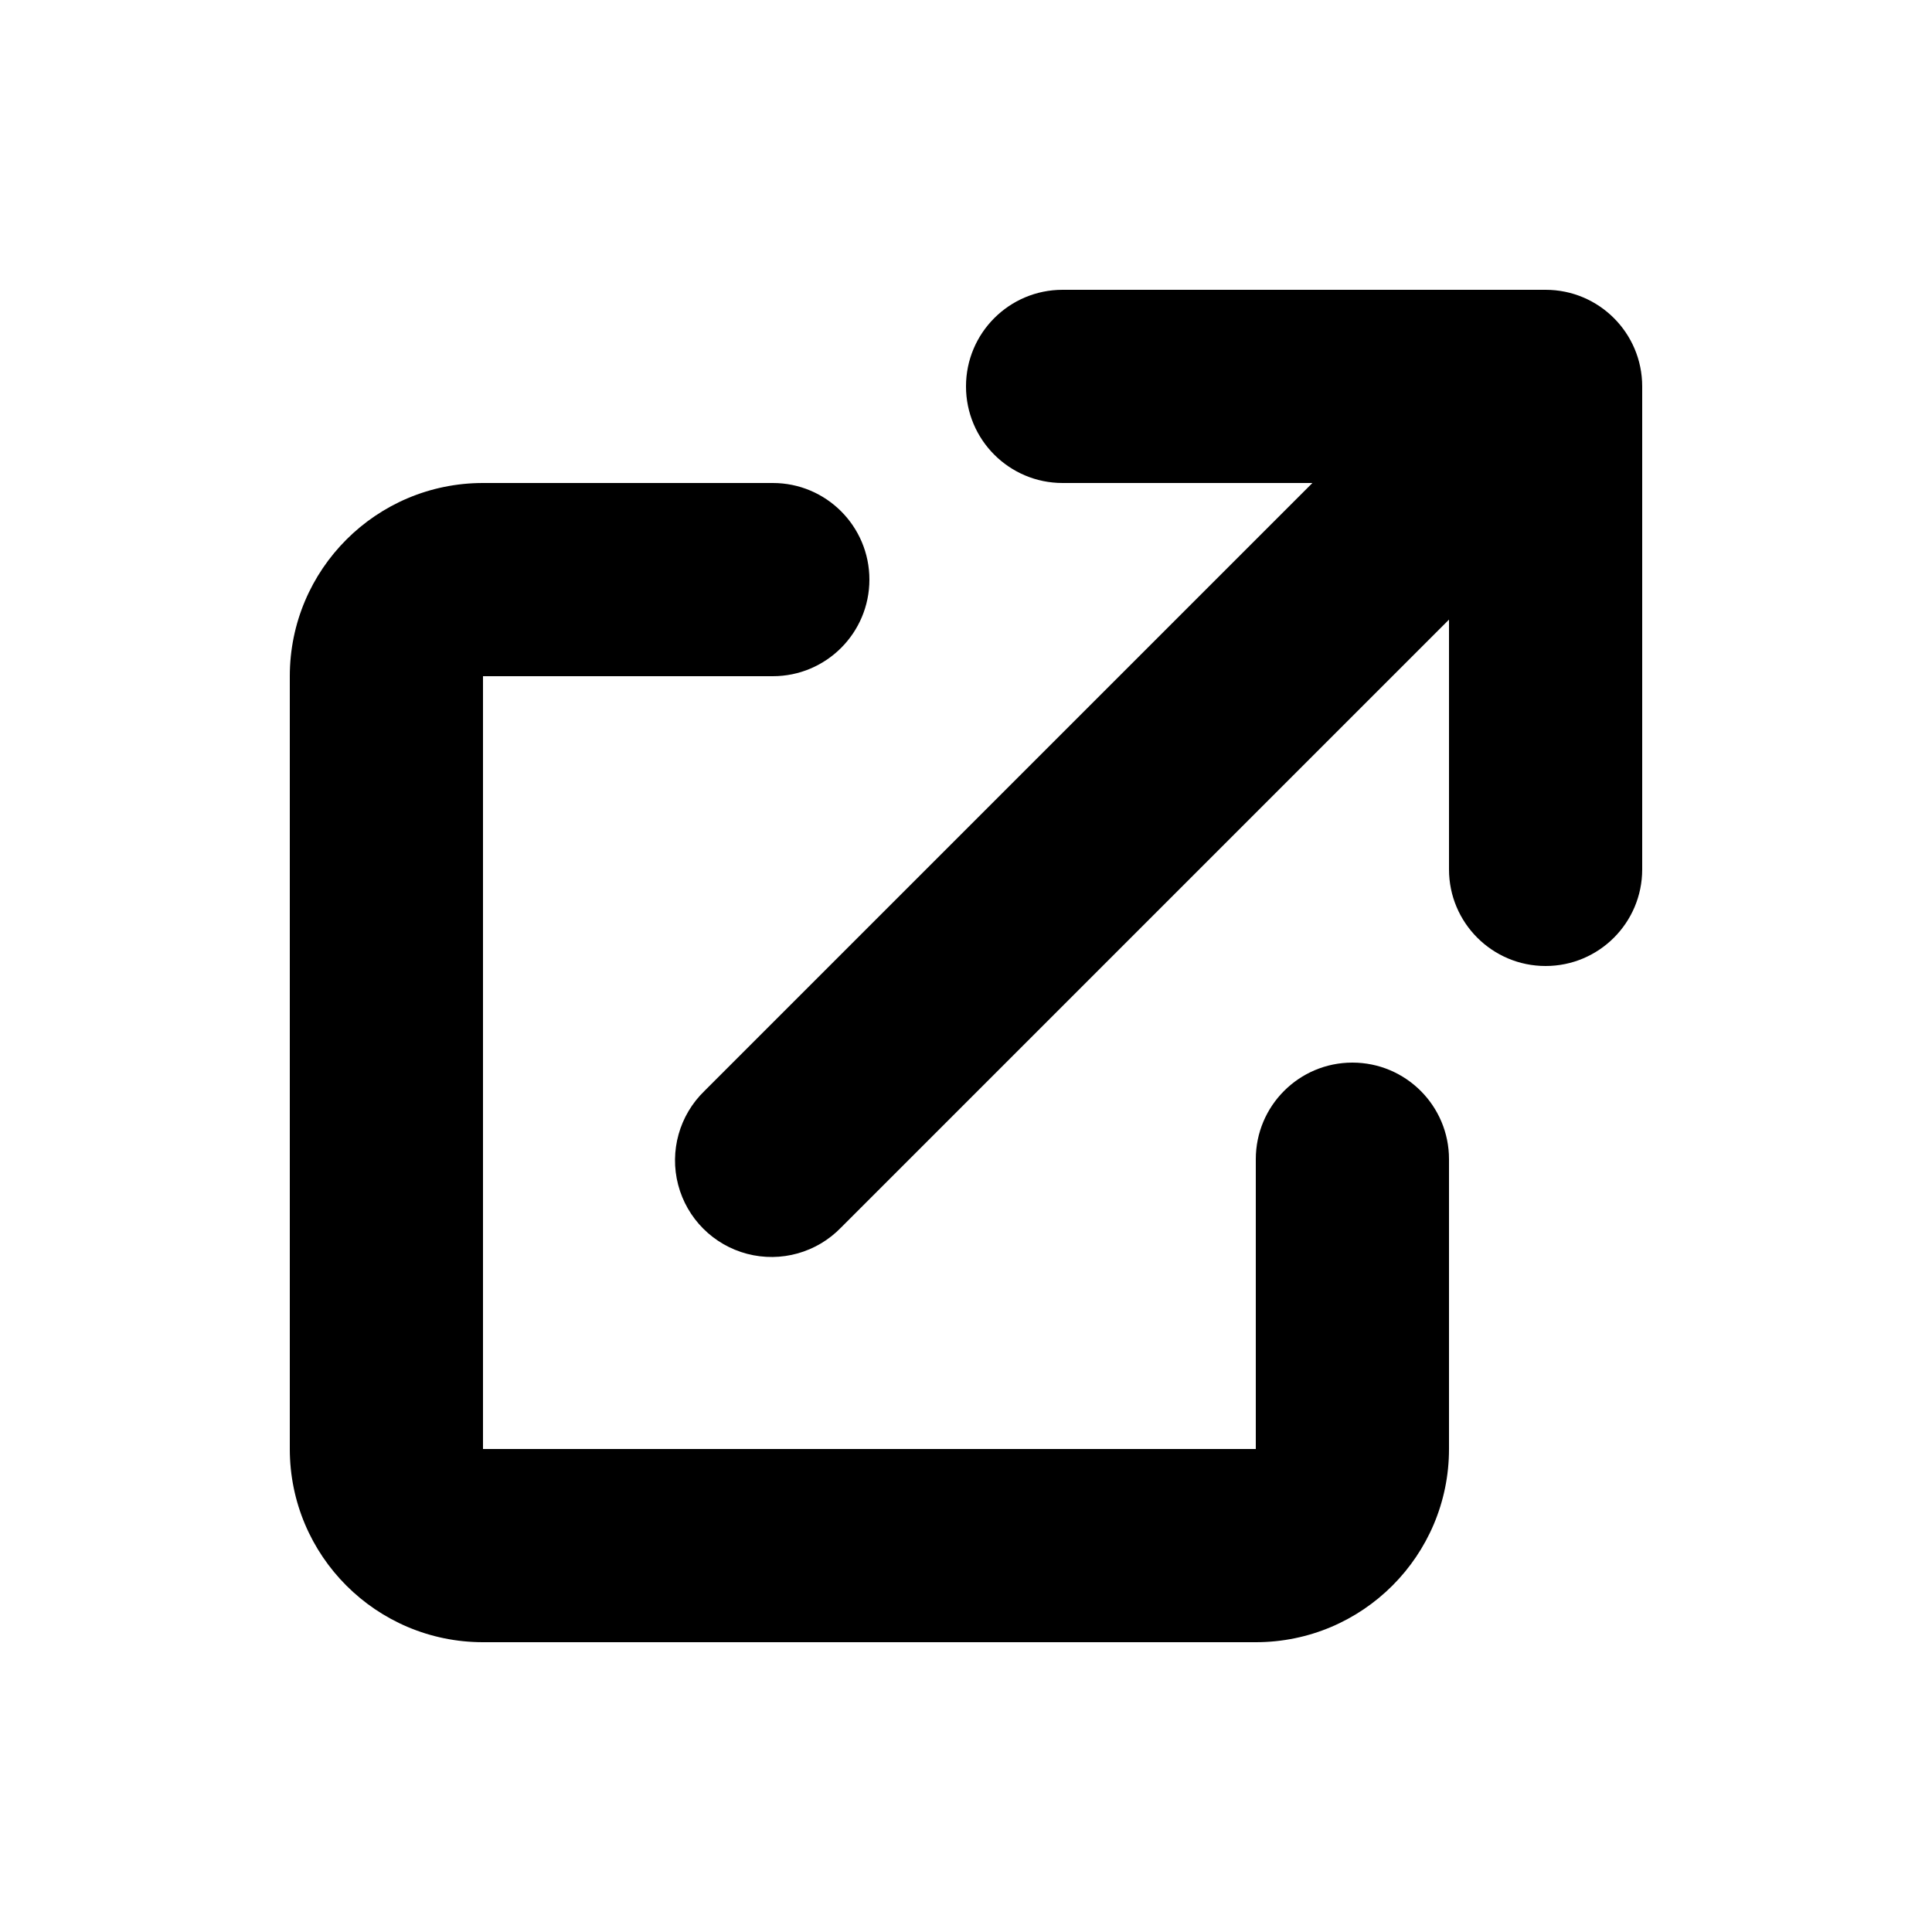
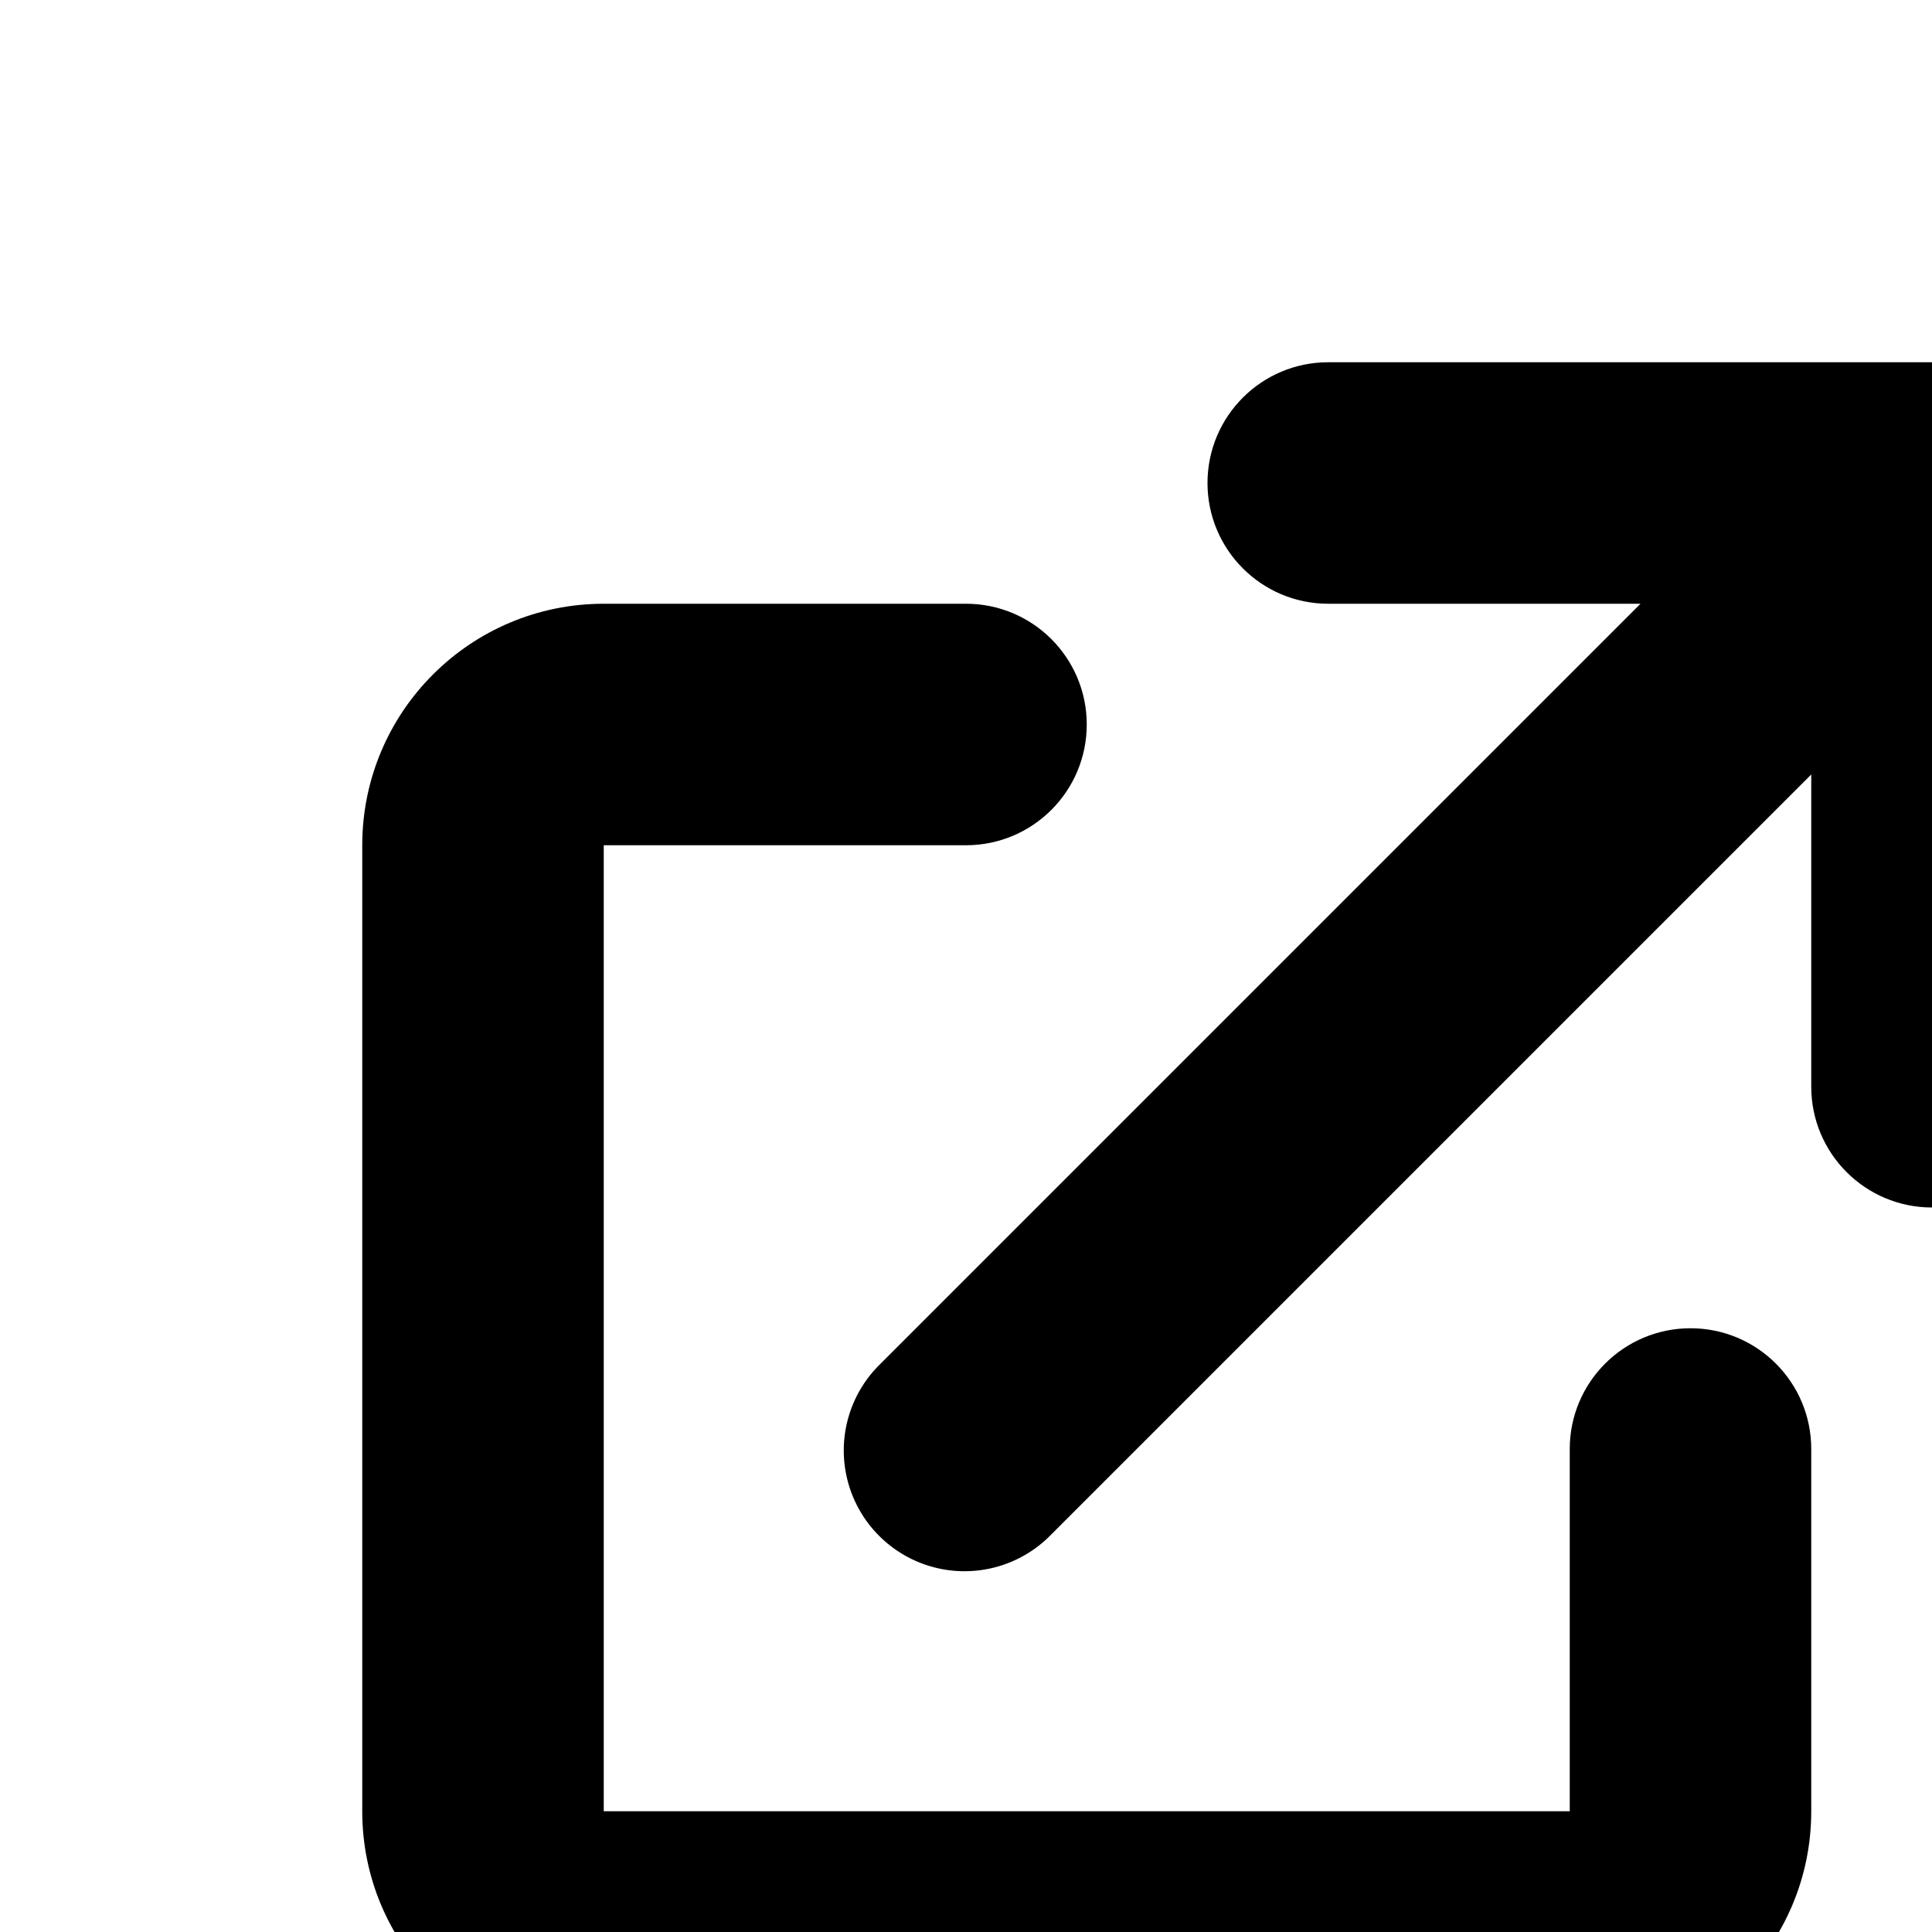
- <svg xmlns="http://www.w3.org/2000/svg" class="h-5 w-5" viewBox="0 0 20 20" fill="currentColor">
+ <svg xmlns="http://www.w3.org/2000/svg" class="h-full w-full" viewBox="0 0 16 16" fill="currentColor">
  <path d="M11 3a1 1 0 100 2h2.586l-6.293 6.293a1 1 0 101.414 1.414L15 6.414V9a1 1 0 102 0V4a1 1 0 00-1-1h-5z" />
  <path d="M5 5a2 2 0 00-2 2v8a2 2 0 002 2h8a2 2 0 002-2v-3a1 1 0 10-2 0v3H5V7h3a1 1 0 000-2H5z" />
</svg>
